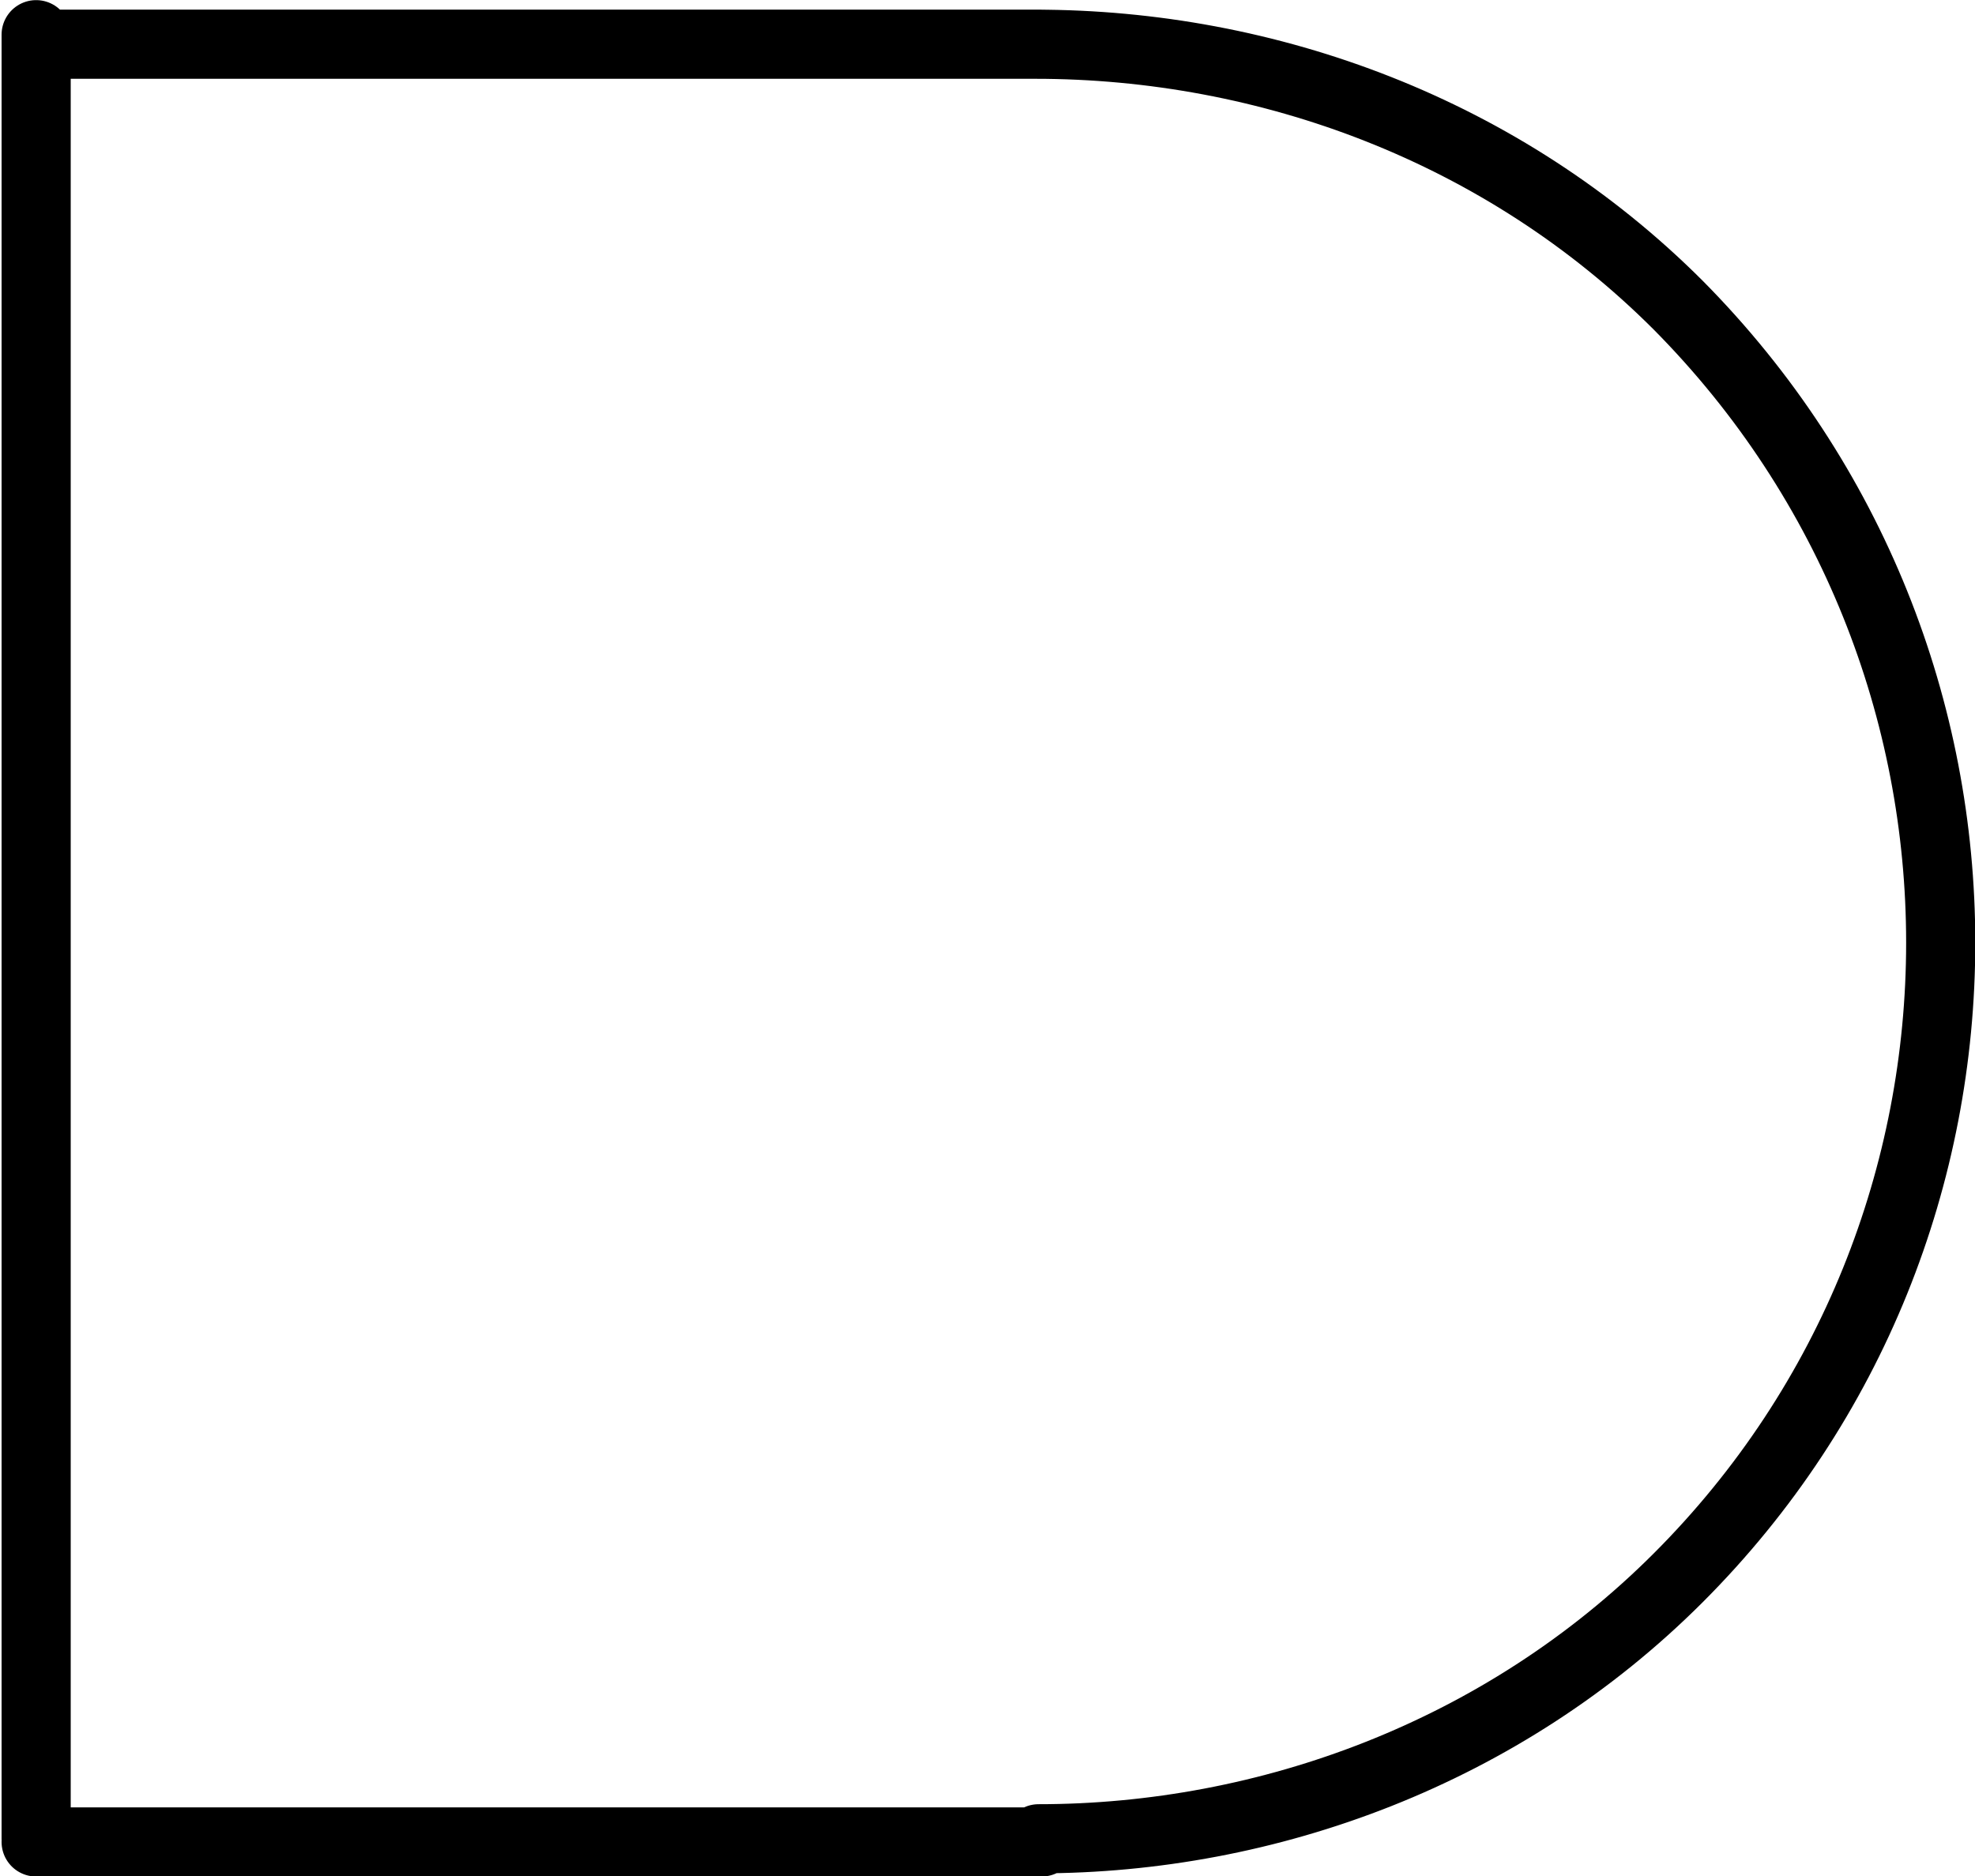
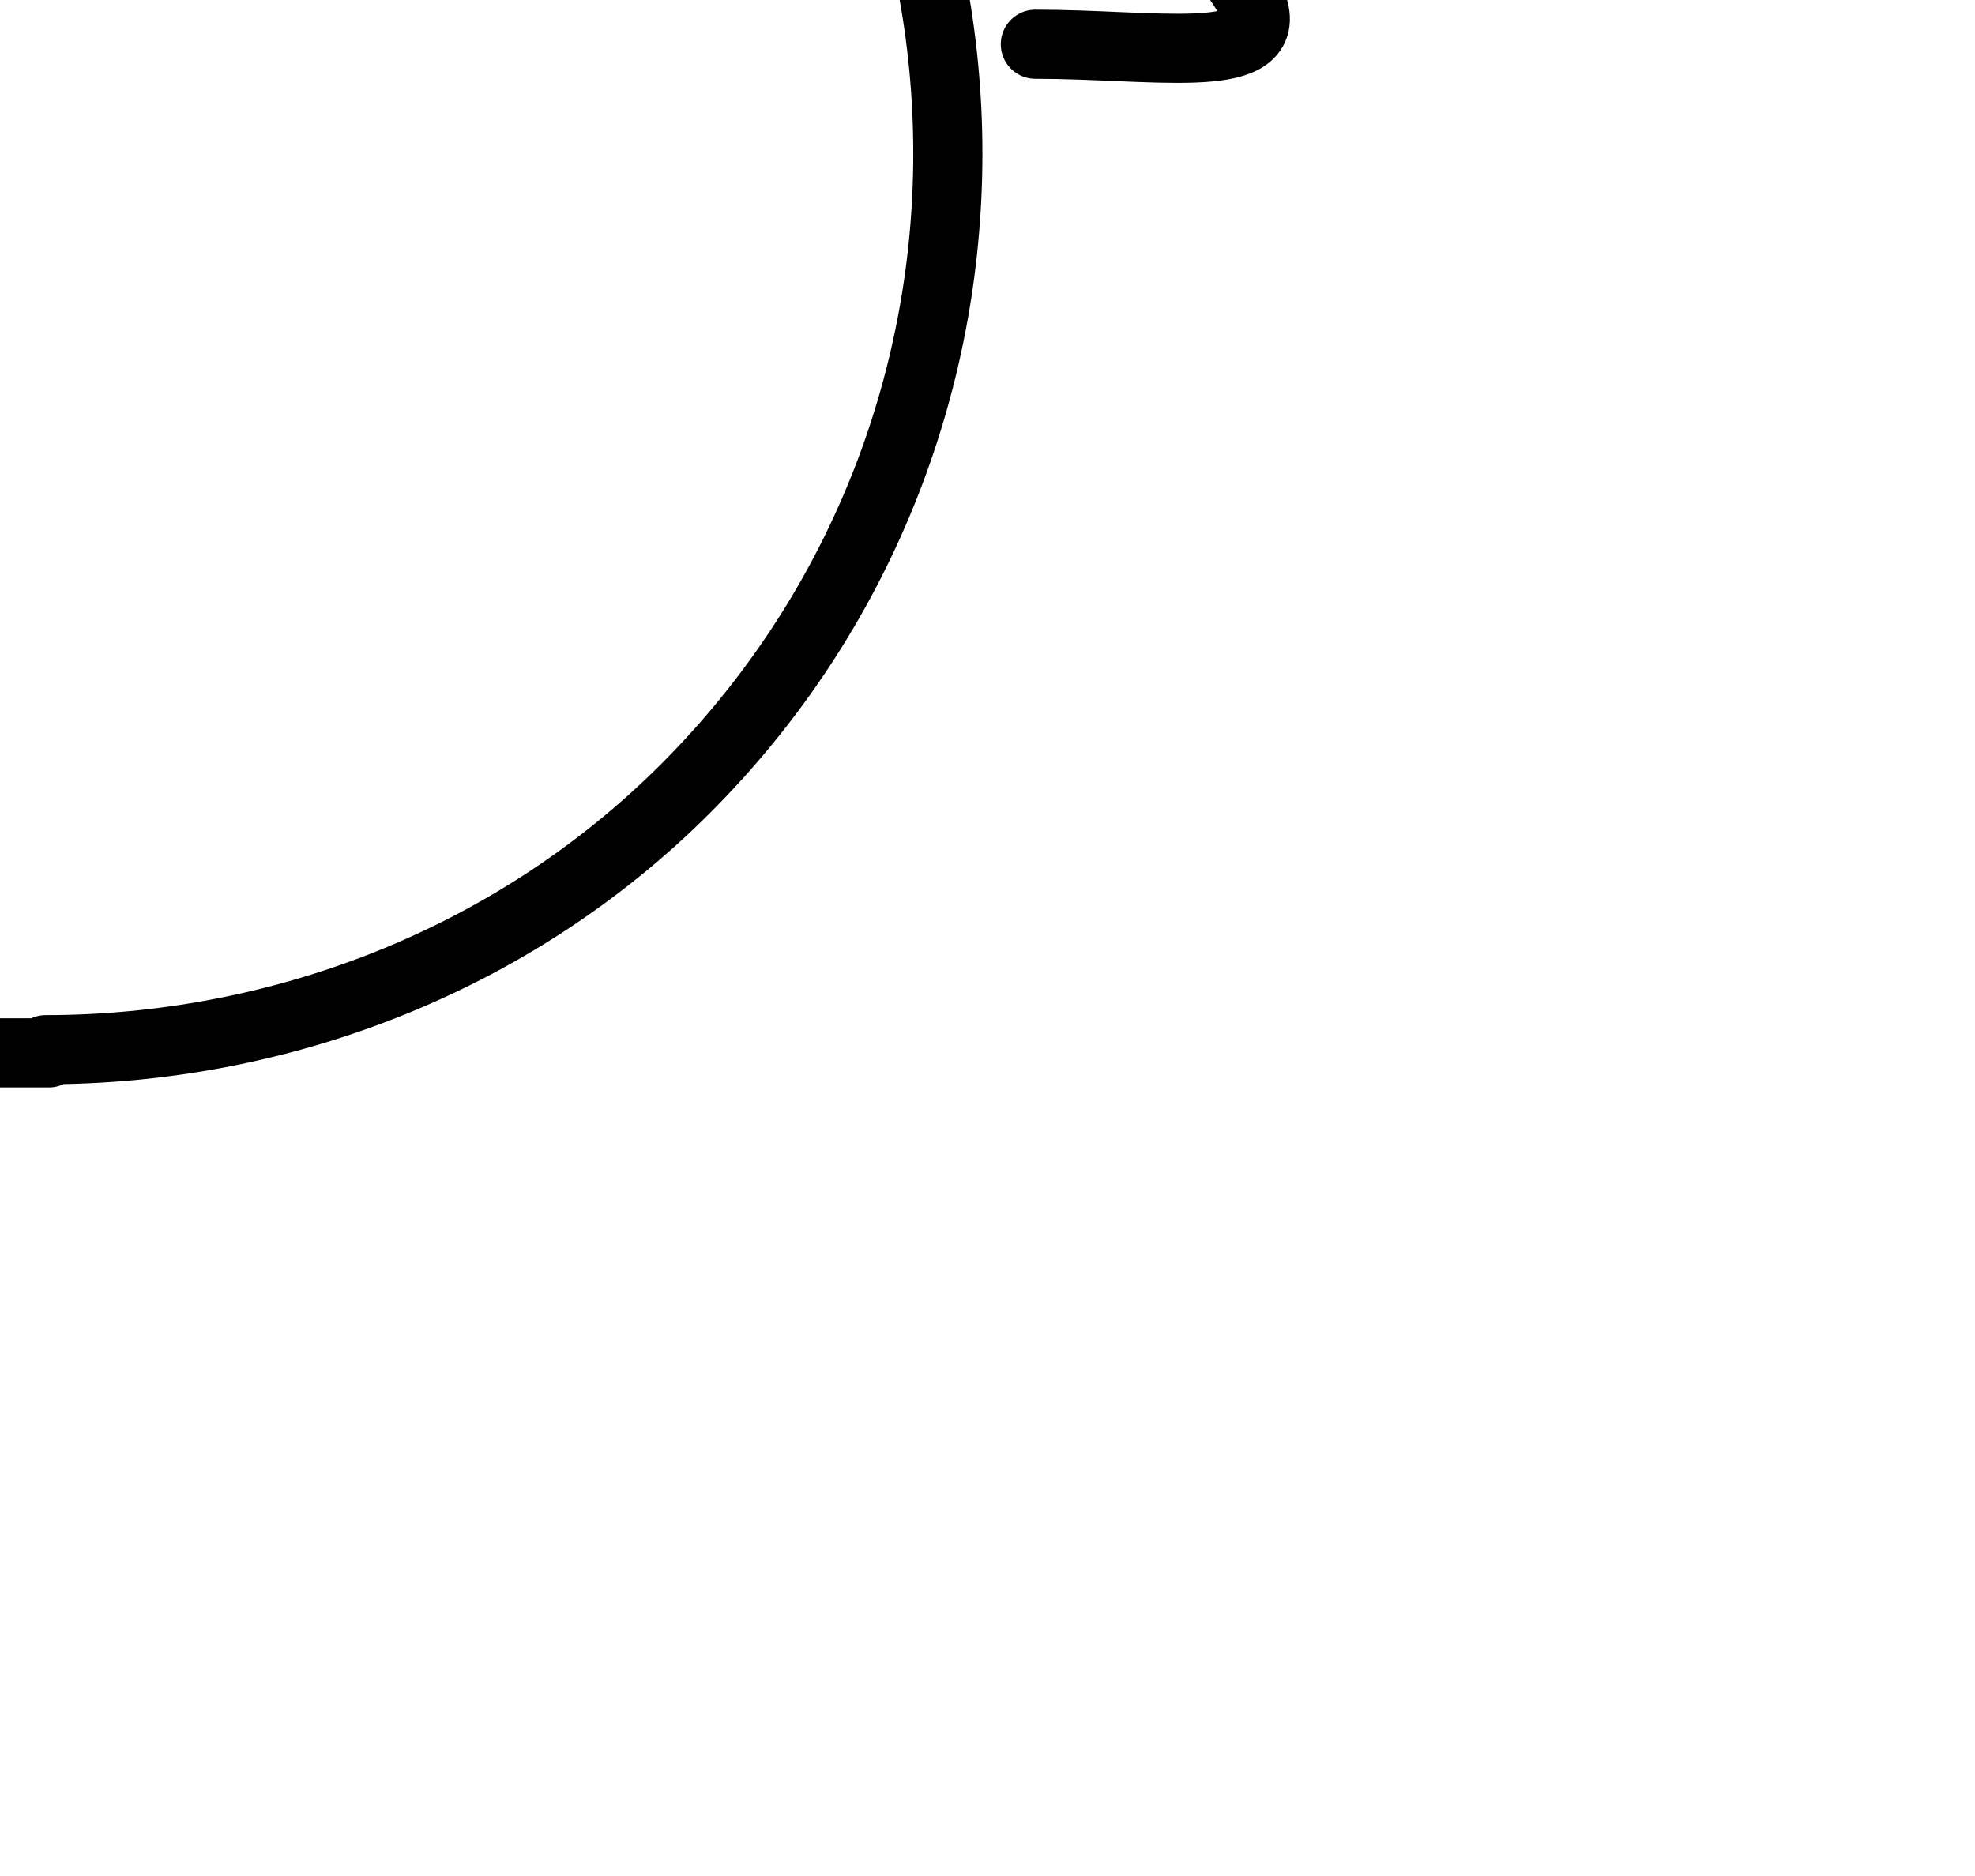
<svg xmlns="http://www.w3.org/2000/svg" version="1.1" id="svg4455" x="0px" y="0px" width="620.633" height="589.578" viewBox="0 0 620.633 589.578" enable-background="new 0 0 1000 1000" xml:space="preserve">
  <defs id="defs3342" />
  <g id="layer1" transform="translate(-300.6423,-234.0993)">
-     <path id="letter" stroke-miterlimit="10" d="        m 628,248        m 0,0 -316,0        m 316,565        l -316,0        m 0,-568        l 0,567        m 315,0        c 72,0 146,-27 201,-82 110,-110 110,-289 0,-400        C 773,275 699,248 626,248        " style="fill:none;stroke:#000000;stroke-width:21.728;stroke-linecap:round;stroke-miterlimit:10" />
+     <path id="letter" stroke-miterlimit="10" d="        m 316,565        l -316,0        m 0,-568        l 0,567        m 315,0        c 72,0 146,-27 201,-82        c 110,-110 110,-289 0,-400        C 773,275 699,248 626,248        " style="fill:none;stroke:#000000;stroke-width:21.728;stroke-linecap:round;stroke-miterlimit:10" />
  </g>
</svg>
